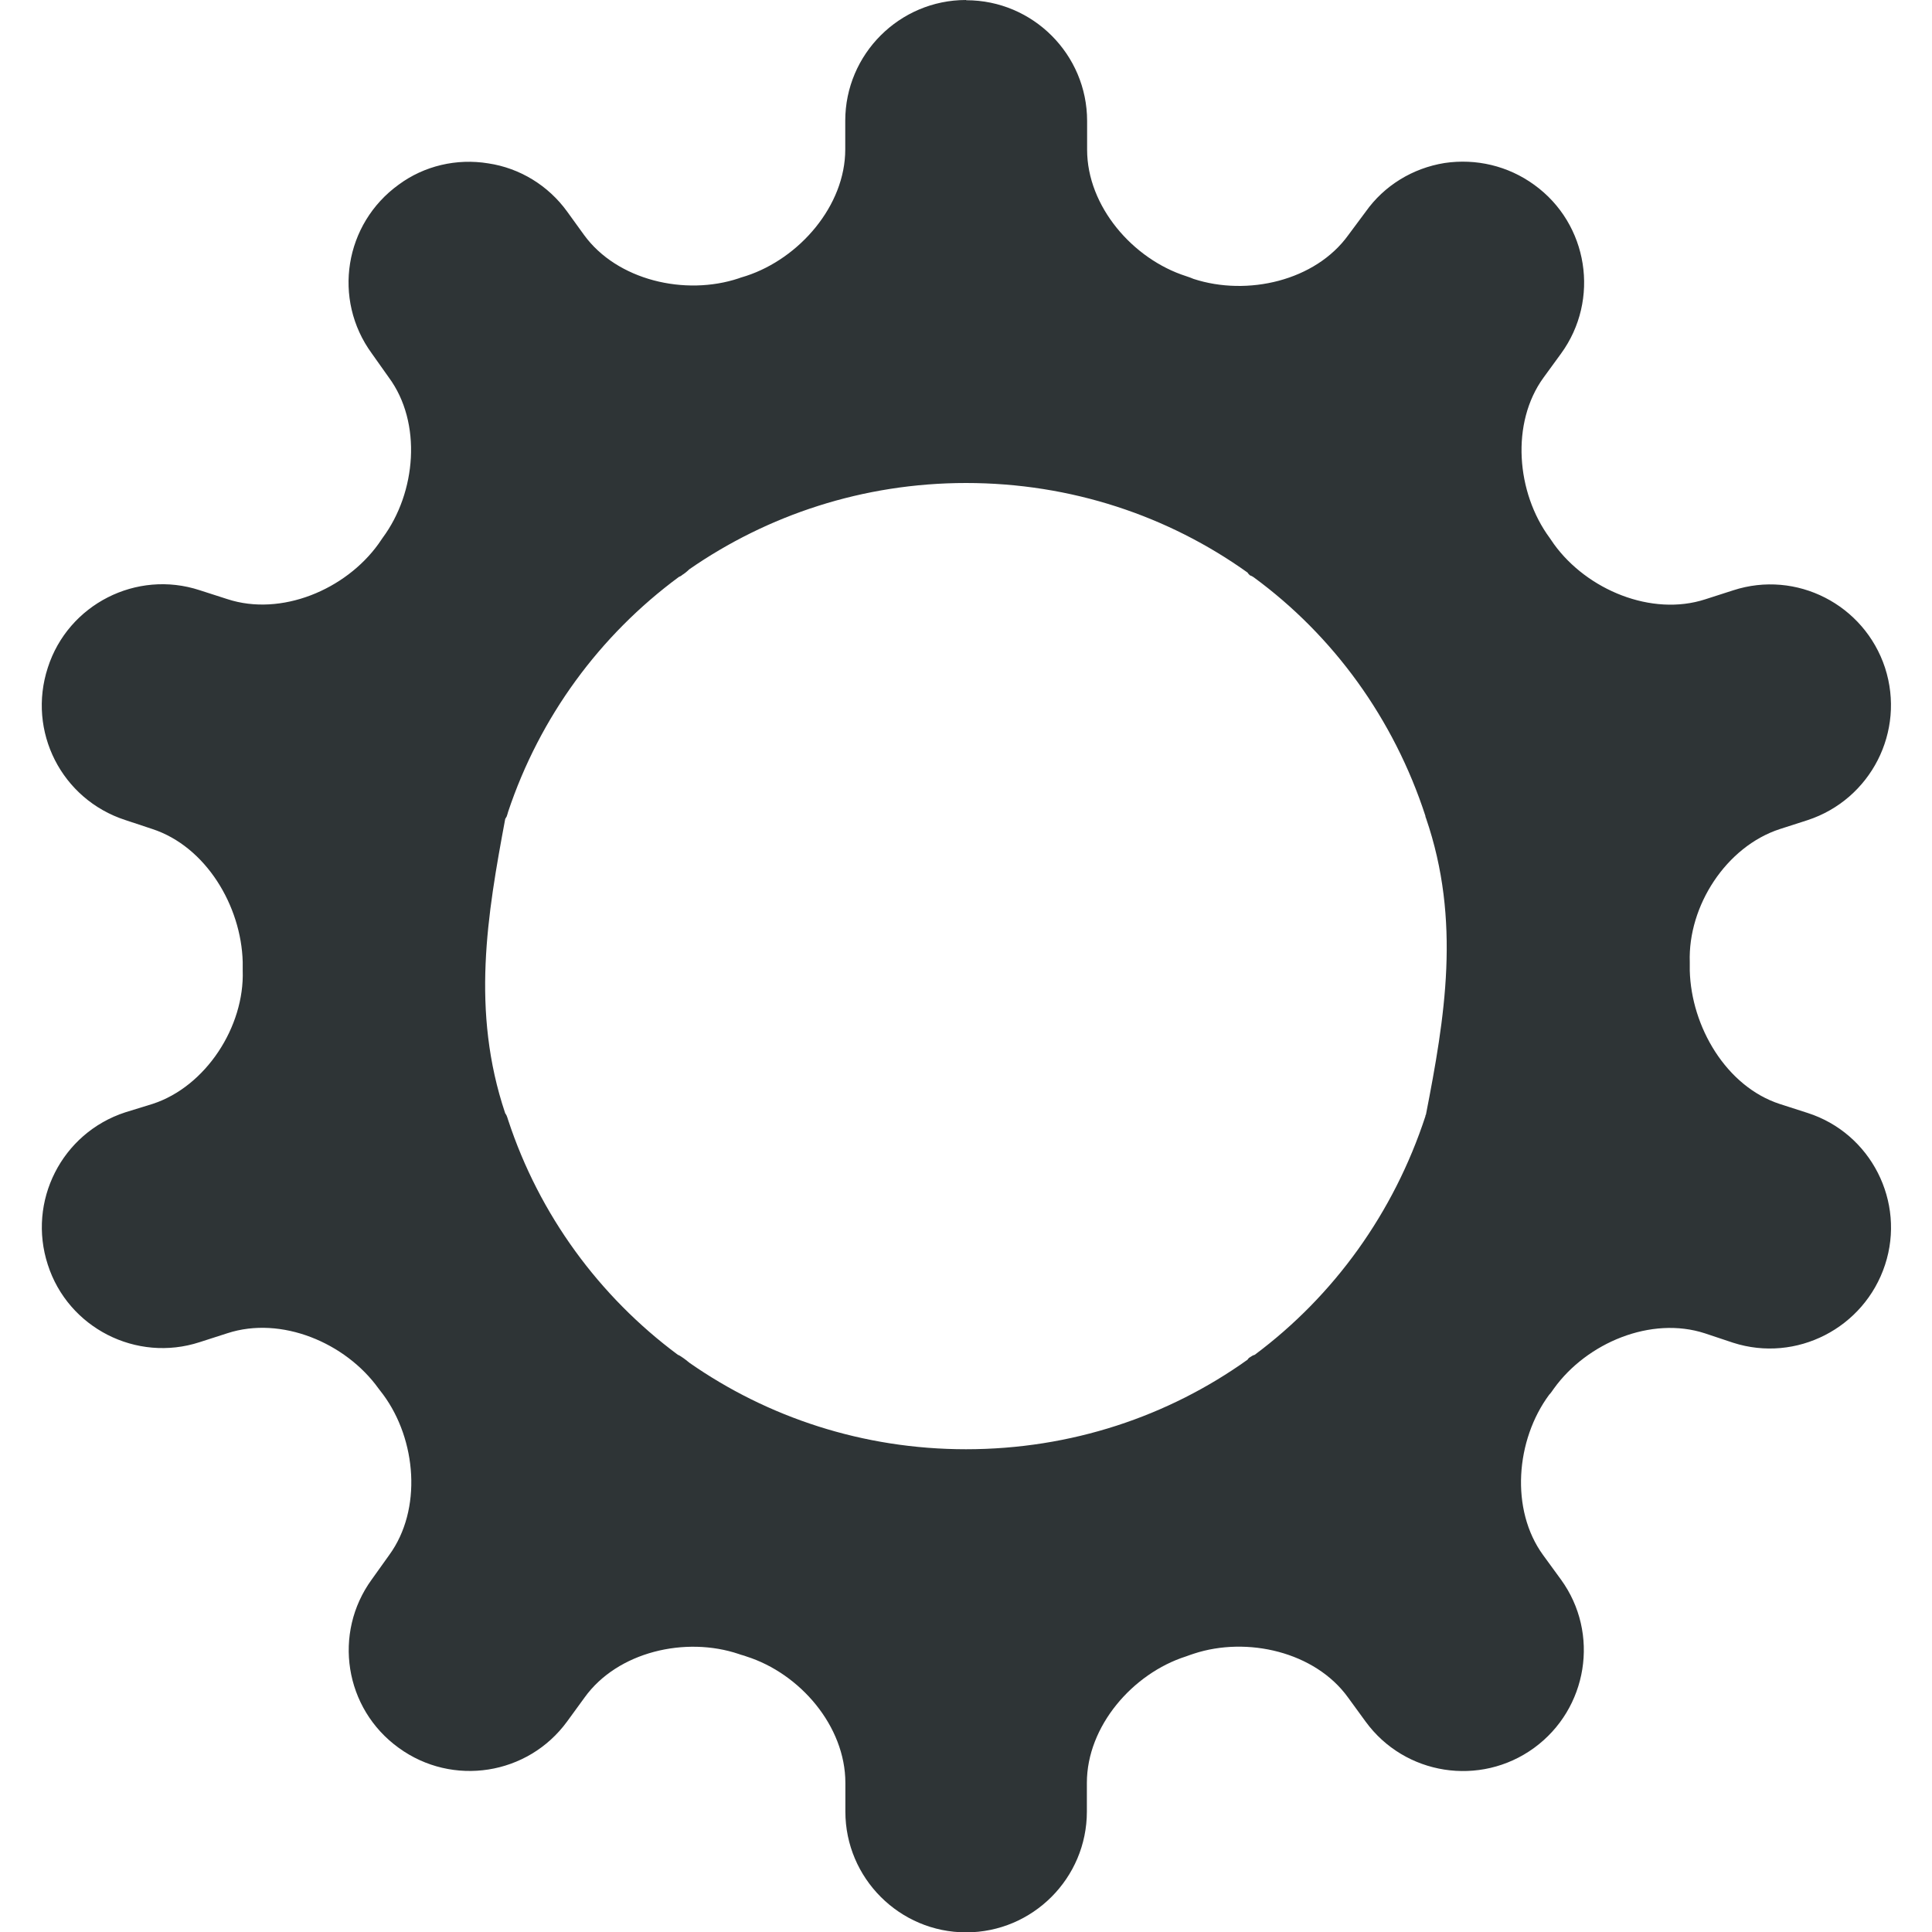
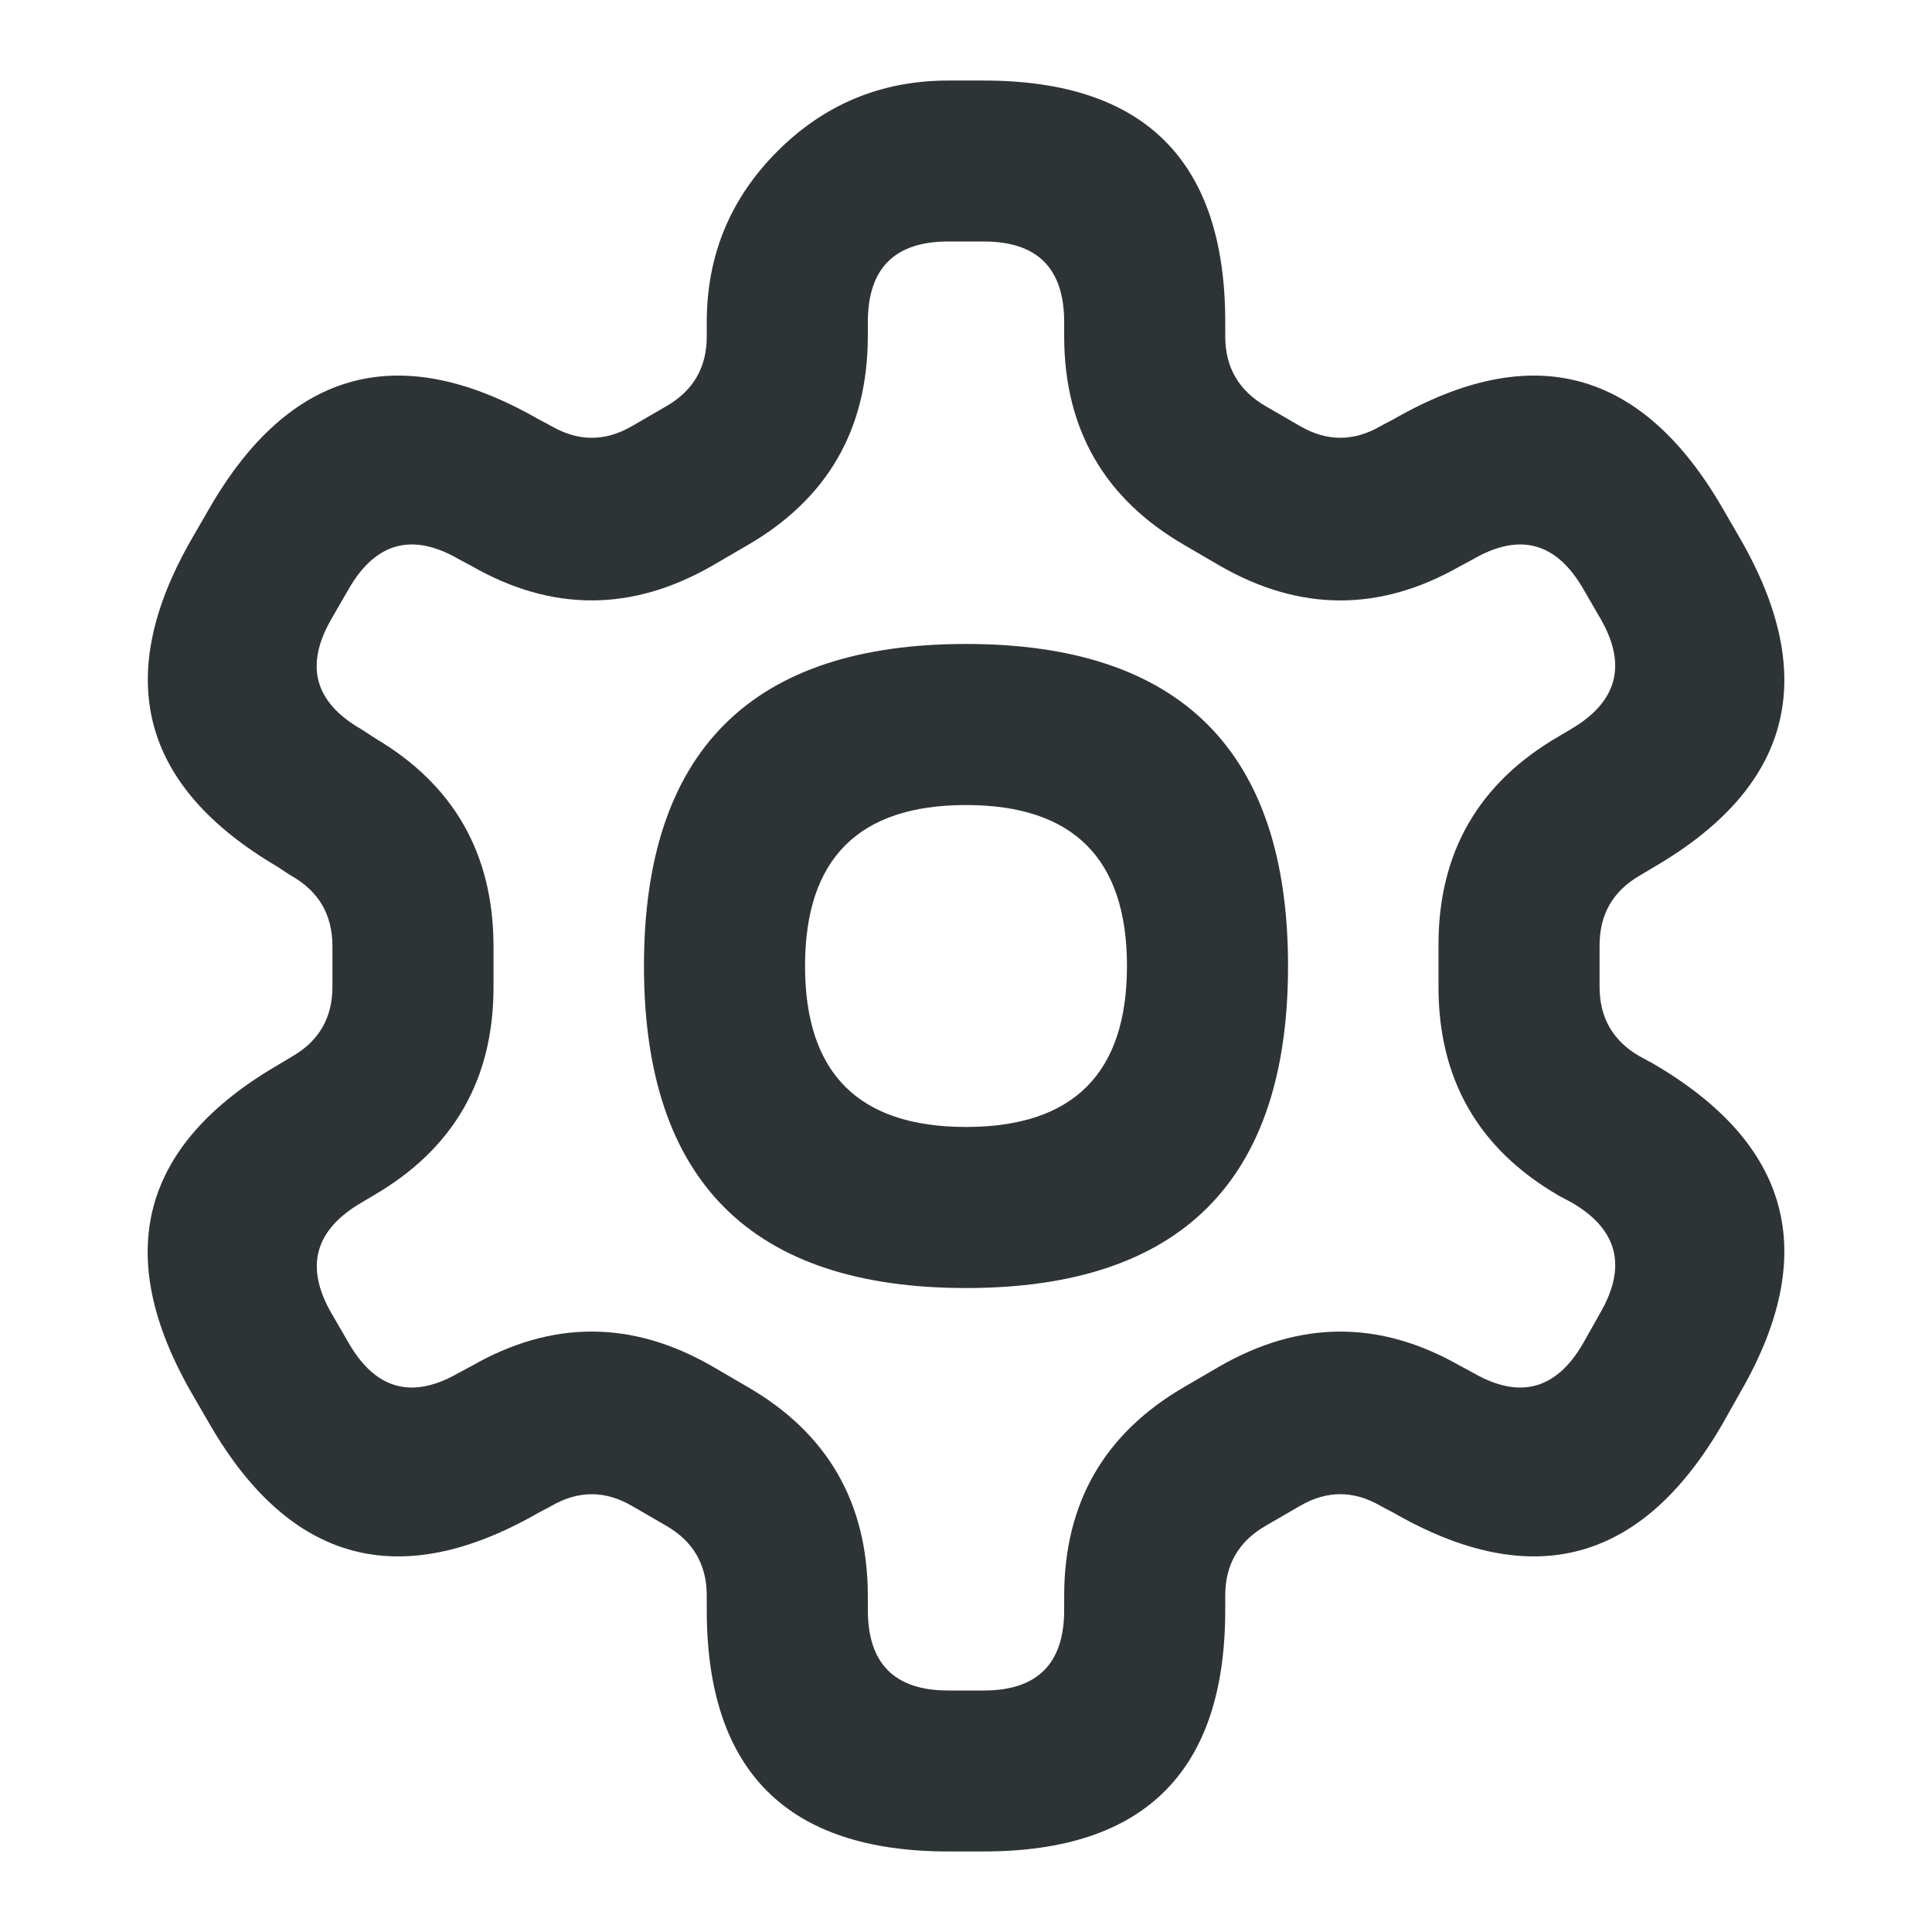
<svg xmlns="http://www.w3.org/2000/svg" height="16px" viewBox="0 0 16 16" width="16px">
-   <path d="m 8 0 c -0.551 0 -1 0.449 -1 1 v 0.238 c 0 0.465 -0.379 0.902 -0.82 1.047 c -0.023 0.008 -0.043 0.012 -0.062 0.02 c -0.445 0.148 -1.008 0.016 -1.281 -0.359 l -0.141 -0.195 c -0.156 -0.215 -0.391 -0.359 -0.652 -0.398 c -0.262 -0.043 -0.531 0.02 -0.742 0.176 c -0.449 0.324 -0.551 0.949 -0.223 1.398 l 0.141 0.199 c 0.277 0.375 0.227 0.953 -0.051 1.328 c -0.012 0.016 -0.023 0.035 -0.035 0.051 c -0.273 0.379 -0.805 0.602 -1.25 0.457 l -0.23 -0.074 c -0.523 -0.172 -1.09 0.117 -1.258 0.641 c -0.172 0.527 0.113 1.09 0.641 1.262 l 0.223 0.074 c 0.445 0.145 0.738 0.637 0.75 1.102 v 0.07 c 0.016 0.465 -0.305 0.961 -0.746 1.105 l -0.227 0.07 c -0.527 0.172 -0.812 0.738 -0.641 1.262 c 0.168 0.523 0.734 0.812 1.258 0.641 l 0.23 -0.074 c 0.445 -0.145 0.977 0.078 1.25 0.457 c 0.012 0.016 0.027 0.035 0.039 0.051 c 0.277 0.375 0.324 0.953 0.051 1.328 l -0.145 0.203 c -0.324 0.445 -0.227 1.07 0.223 1.395 c 0.445 0.324 1.07 0.227 1.395 -0.219 l 0.145 -0.199 c 0.273 -0.379 0.836 -0.508 1.277 -0.359 c 0.02 0.008 0.043 0.012 0.062 0.02 c 0.445 0.141 0.82 0.578 0.82 1.047 v 0.238 c 0 0.551 0.449 1 1 1 s 1 -0.449 1 -1 v -0.238 c 0 -0.469 0.379 -0.906 0.82 -1.047 c 0.023 -0.008 0.043 -0.016 0.066 -0.023 c 0.441 -0.145 1.004 -0.016 1.277 0.363 l 0.145 0.199 c 0.324 0.445 0.949 0.543 1.395 0.219 c 0.445 -0.324 0.547 -0.949 0.223 -1.395 l -0.148 -0.203 c -0.273 -0.375 -0.227 -0.953 0.051 -1.328 c 0.016 -0.016 0.027 -0.035 0.039 -0.051 c 0.273 -0.379 0.805 -0.602 1.25 -0.457 l 0.234 0.078 c 0.523 0.168 1.086 -0.121 1.258 -0.645 c 0.172 -0.523 -0.117 -1.09 -0.641 -1.258 l -0.23 -0.074 c -0.445 -0.145 -0.734 -0.641 -0.746 -1.105 c 0 -0.023 0 -0.047 0 -0.07 c -0.016 -0.465 0.301 -0.957 0.746 -1.102 l 0.23 -0.074 c 0.523 -0.172 0.812 -0.734 0.641 -1.262 c -0.172 -0.523 -0.734 -0.812 -1.258 -0.641 l -0.23 0.074 c -0.445 0.145 -0.98 -0.078 -1.254 -0.457 c -0.012 -0.016 -0.023 -0.035 -0.035 -0.051 c -0.277 -0.375 -0.324 -0.953 -0.051 -1.328 l 0.145 -0.199 c 0.324 -0.445 0.227 -1.074 -0.223 -1.398 c -0.215 -0.156 -0.48 -0.219 -0.742 -0.18 c -0.266 0.043 -0.5 0.188 -0.652 0.402 l -0.145 0.195 c -0.273 0.379 -0.836 0.508 -1.281 0.363 c -0.02 -0.008 -0.039 -0.016 -0.062 -0.023 c -0.441 -0.141 -0.82 -0.578 -0.82 -1.047 v -0.238 c 0 -0.551 -0.449 -1 -1 -1 z m 0 4 c 0.871 0 1.676 0.273 2.332 0.742 c 0.004 0.008 0.012 0.016 0.02 0.023 c 0.012 0.004 0.02 0.008 0.031 0.016 c 0.66 0.484 1.16 1.172 1.422 1.977 v 0.008 s 0.004 0.004 0.004 0.008 c 0.293 0.852 0.156 1.656 0 2.457 c 0 0 -0.004 0.004 -0.004 0.008 v 0.004 c -0.262 0.801 -0.758 1.488 -1.414 1.977 c -0.016 0.004 -0.027 0.012 -0.039 0.02 c -0.008 0.004 -0.016 0.012 -0.02 0.02 c -0.656 0.469 -1.461 0.742 -2.332 0.742 c -0.855 0 -1.645 -0.266 -2.289 -0.715 c -0.02 -0.016 -0.043 -0.035 -0.062 -0.047 c -0.012 -0.008 -0.023 -0.016 -0.035 -0.02 c -0.652 -0.484 -1.148 -1.16 -1.406 -1.945 c -0.004 -0.016 -0.008 -0.023 -0.012 -0.035 c -0.004 -0.008 -0.008 -0.016 -0.012 -0.02 c -0.285 -0.848 -0.148 -1.645 0 -2.438 c 0.004 -0.008 0.008 -0.012 0.012 -0.02 c 0.004 -0.012 0.008 -0.023 0.012 -0.039 c 0.262 -0.785 0.758 -1.461 1.414 -1.945 c 0.008 -0.004 0.02 -0.008 0.027 -0.016 c 0.02 -0.012 0.043 -0.031 0.059 -0.047 c 0.648 -0.449 1.438 -0.715 2.293 -0.715 z m 0 0" fill="#2e3436" />
+   <path d="M8.147 0.667Q10.147 0.667 10.147 2.667L10.147 2.786Q10.147 3.17 10.482 3.364L10.767 3.529Q11.1 3.722 11.433 3.529Q11.436 3.528 11.438 3.527Q11.441 3.525 11.443 3.524Q11.446 3.522 11.448 3.521Q11.45 3.52 11.453 3.518L11.544 3.47Q13.266 2.483 14.264 4.206L14.411 4.46Q15.408 6.19 13.69 7.185L13.58 7.251Q13.245 7.444 13.247 7.833L13.247 8.169Q13.245 8.551 13.572 8.744L13.66 8.792Q13.663 8.793 13.666 8.795Q13.668 8.796 13.671 8.797Q13.673 8.799 13.676 8.8Q13.678 8.802 13.681 8.803Q15.408 9.804 14.414 11.528L14.264 11.794Q13.266 13.517 11.544 12.53L11.453 12.482Q11.45 12.48 11.448 12.479Q11.446 12.478 11.443 12.476Q11.441 12.475 11.438 12.473Q11.436 12.472 11.433 12.471Q11.1 12.278 10.768 12.47L10.48 12.637Q10.147 12.83 10.147 13.213L10.147 13.333Q10.147 15.333 8.147 15.333L7.853 15.333Q5.853 15.333 5.853 13.333L5.853 13.214Q5.853 12.83 5.518 12.636L5.233 12.471Q4.9 12.278 4.567 12.471Q4.564 12.472 4.562 12.473Q4.559 12.475 4.557 12.476Q4.554 12.478 4.552 12.479Q4.55 12.48 4.547 12.482L4.456 12.53Q2.734 13.517 1.736 11.794L1.589 11.54Q0.592 9.81 2.31 8.815L2.42 8.749Q2.755 8.556 2.753 8.167L2.753 7.831Q2.751 7.448 2.42 7.257Q2.415 7.255 2.411 7.252Q2.406 7.249 2.402 7.246Q2.397 7.243 2.393 7.241Q2.388 7.238 2.384 7.235L2.3 7.179Q0.597 6.18 1.59 4.459L1.736 4.206Q2.734 2.483 4.456 3.47L4.547 3.518Q4.55 3.52 4.552 3.521Q4.554 3.522 4.557 3.524Q4.559 3.525 4.562 3.527Q4.564 3.528 4.567 3.529Q4.9 3.722 5.232 3.53L5.52 3.363Q5.853 3.17 5.853 2.787L5.853 2.667Q5.853 1.838 6.439 1.252Q7.025 0.667 7.853 0.667L8.147 0.667ZM8.147 2L7.853 2Q7.187 2 7.187 2.667L7.187 2.787Q7.185 3.941 6.187 4.517L5.902 4.683Q4.905 5.258 3.91 4.69L3.82 4.642Q3.817 4.64 3.815 4.639Q3.812 4.638 3.81 4.636Q3.807 4.635 3.805 4.634Q3.803 4.632 3.8 4.631Q3.224 4.298 2.89 4.874L2.744 5.127Q2.412 5.703 2.987 6.036Q2.992 6.039 2.997 6.042Q3.001 6.044 3.005 6.047Q3.01 6.05 3.014 6.053Q3.019 6.056 3.023 6.059L3.107 6.114Q4.08 6.688 4.087 7.823L4.087 8.167Q4.091 9.324 3.087 9.904L2.996 9.958Q2.412 10.297 2.744 10.874L2.89 11.126Q3.224 11.702 3.8 11.369Q3.803 11.368 3.805 11.366Q3.807 11.365 3.81 11.364Q3.812 11.362 3.815 11.361Q3.817 11.36 3.82 11.358L3.91 11.31Q4.905 10.742 5.9 11.316L6.188 11.484Q7.185 12.059 7.187 13.213L7.187 13.333Q7.187 14 7.853 14L8.147 14Q8.813 14 8.813 13.333L8.813 13.213Q8.815 12.059 9.813 11.483L10.098 11.317Q11.095 10.742 12.09 11.31L12.18 11.358Q12.183 11.36 12.185 11.361Q12.188 11.362 12.19 11.364Q12.193 11.365 12.195 11.366Q12.197 11.368 12.2 11.369Q12.776 11.702 13.11 11.126L13.253 10.872Q13.586 10.295 13.022 9.962L12.933 9.915Q12.93 9.914 12.928 9.912Q12.926 9.911 12.923 9.91Q12.921 9.908 12.918 9.907Q12.916 9.905 12.913 9.904Q11.909 9.324 11.913 8.164L11.913 7.833Q11.909 6.676 12.913 6.096L13.004 6.042Q13.588 5.703 13.256 5.126L13.11 4.874Q12.776 4.298 12.2 4.631Q12.197 4.632 12.195 4.634Q12.193 4.635 12.19 4.636Q12.188 4.638 12.185 4.639Q12.183 4.64 12.18 4.642L12.09 4.69Q11.095 5.258 10.1 4.684L9.812 4.516Q8.815 3.941 8.813 2.787L8.813 2.667Q8.813 2 8.147 2ZM10.667 8Q10.667 10.667 8 10.667Q5.333 10.667 5.333 8Q5.333 5.333 8 5.333Q10.667 5.333 10.667 8ZM9.333 8Q9.333 6.667 8 6.667Q6.667 6.667 6.667 8Q6.667 9.333 8 9.333Q9.333 9.333 9.333 8Z" fill="#2e3436" fill-rule="evenodd" />
</svg>
